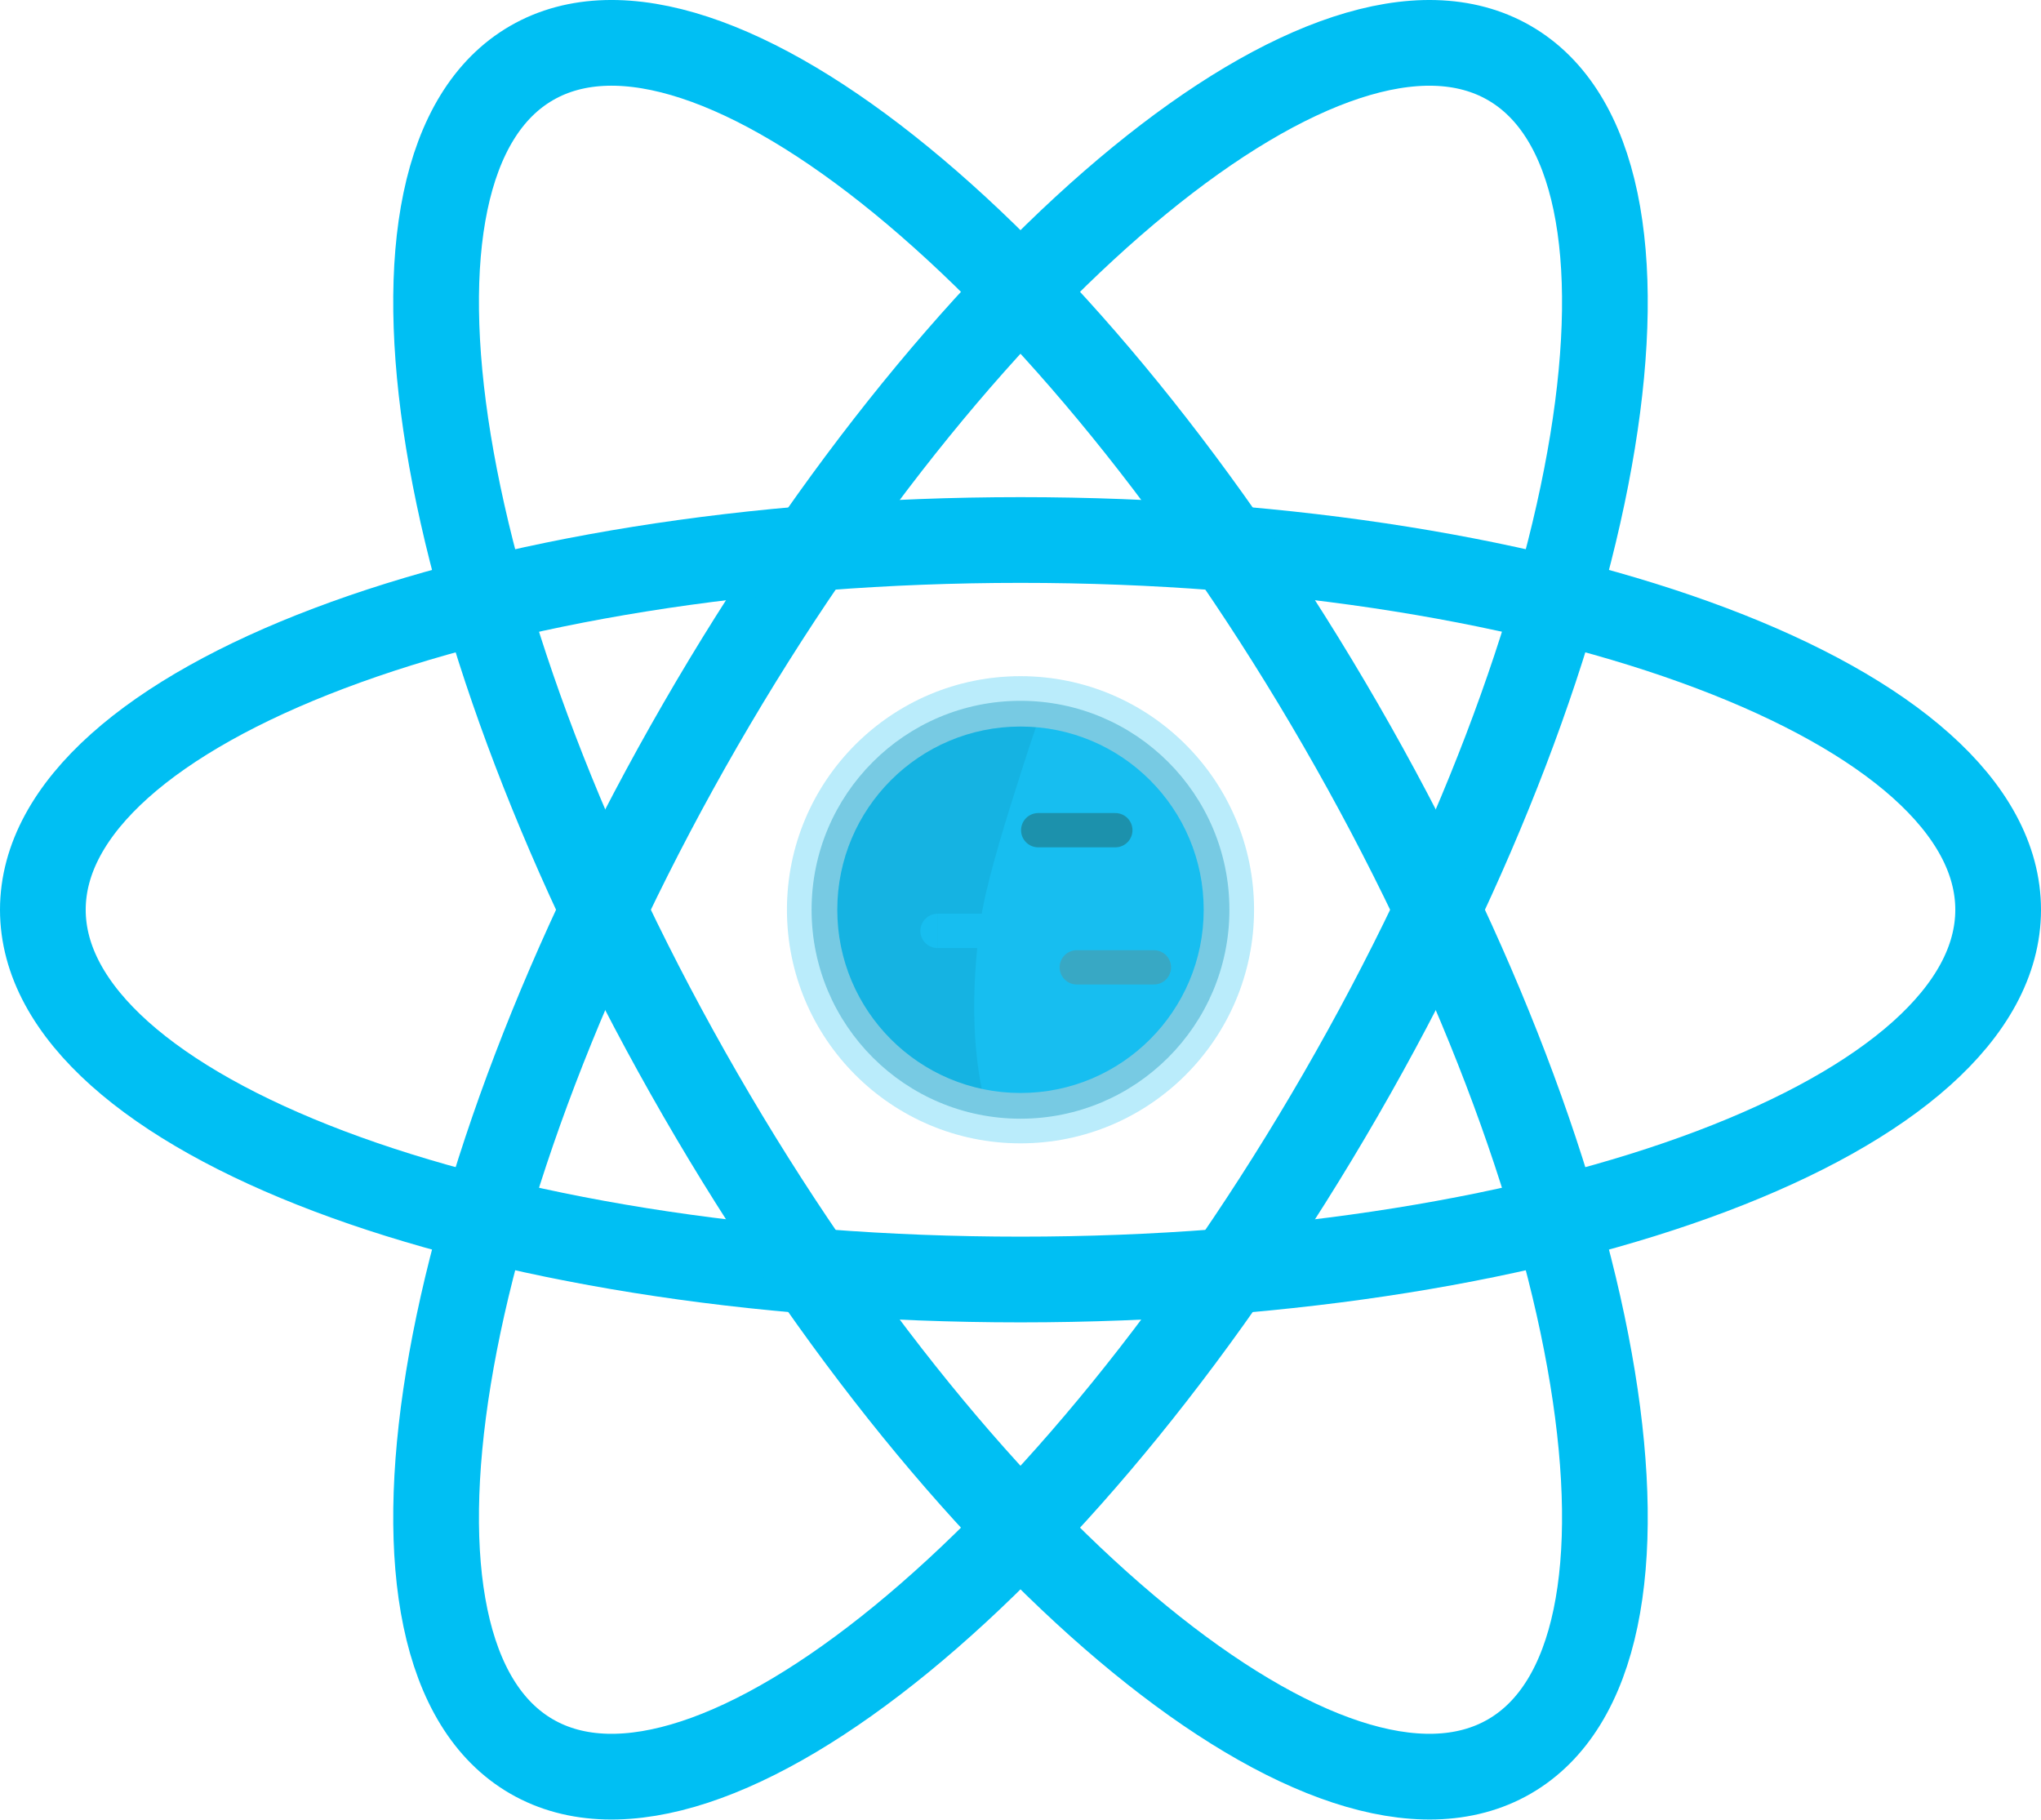
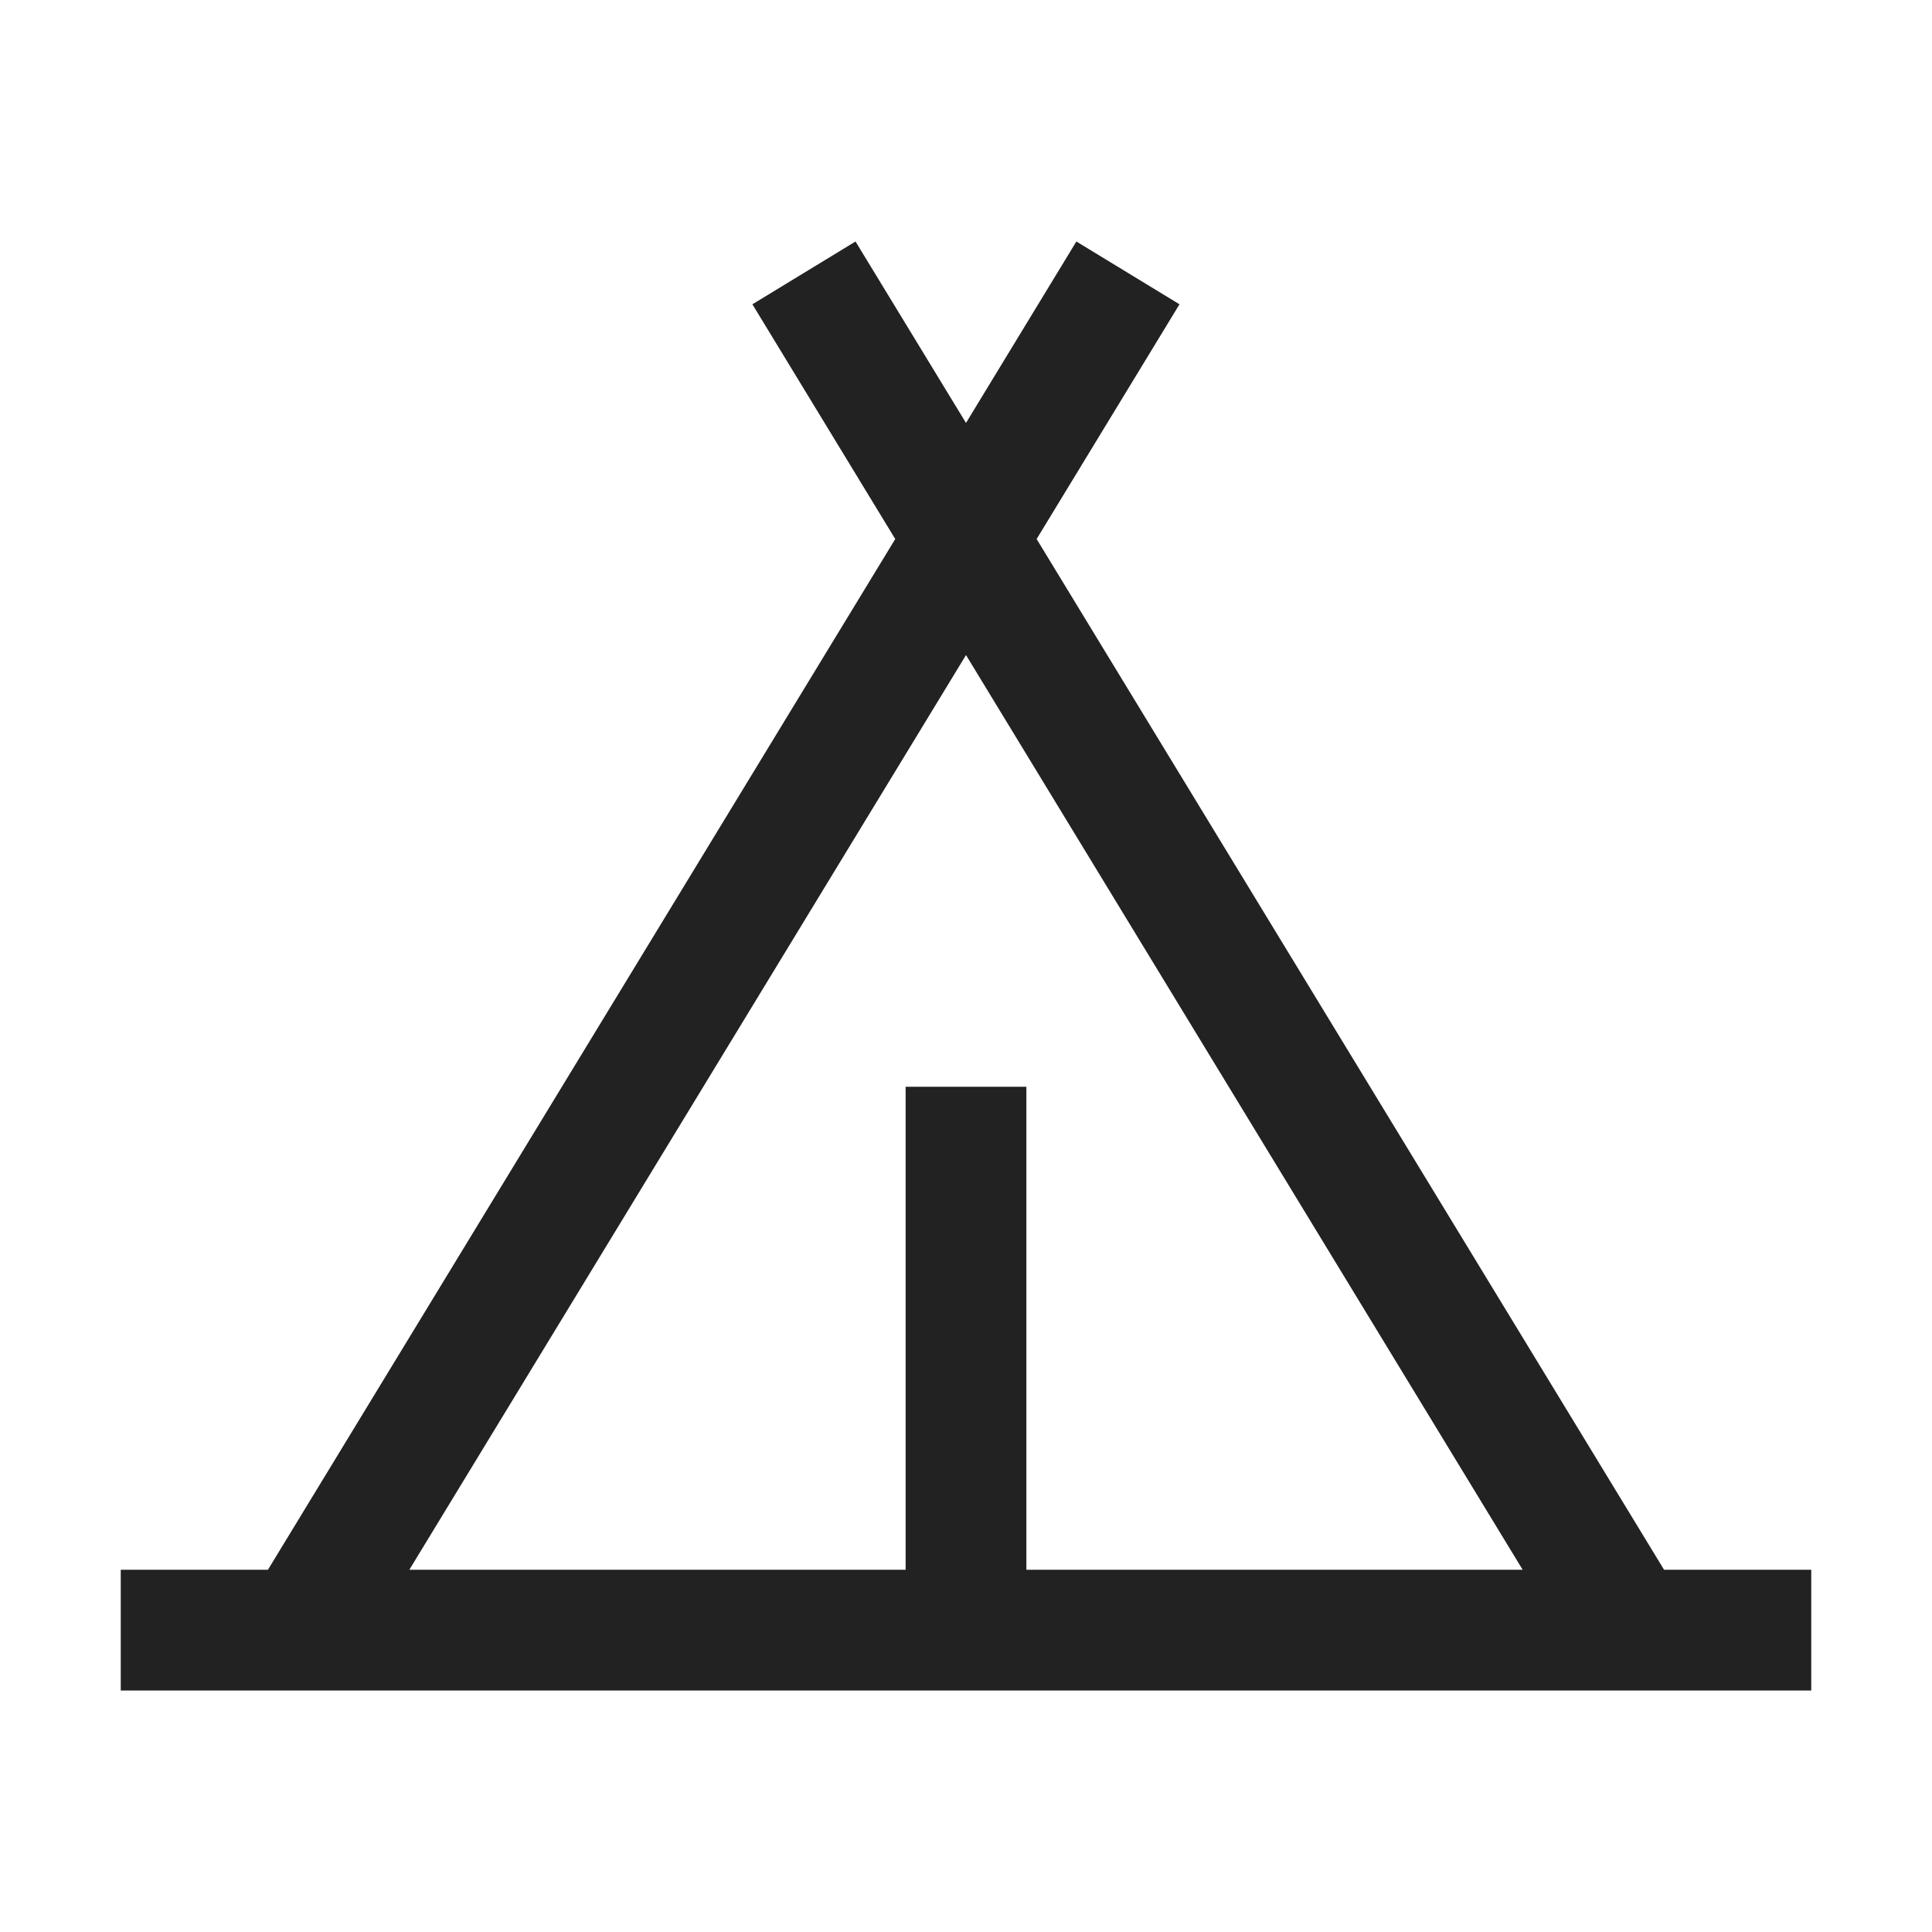
- <svg xmlns="http://www.w3.org/2000/svg" id="a" viewBox="0 0 952.54 849.07">
-   <defs>
-     <style>.b,.c{opacity:.3;}.b,.d{fill:#17bef0;}.e{fill:#0e86a9;opacity:.4;}.f{stroke:#00bff3;stroke-width:40px;}.f,.c,.g{fill:none;stroke-miterlimit:10;}.c{stroke:#29290d;}.c,.g{stroke-linecap:round;stroke-width:16px;}.g{opacity:.5;stroke:#5a9298;}.h{fill:#005068;opacity:.1;}</style>
-   </defs>
-   <ellipse class="f" cx="476.27" cy="424.53" rx="456.27" ry="172.54" transform="translate(-129.52 624.73) rotate(-60)" />
-   <ellipse class="f" cx="476.27" cy="424.53" rx="456.27" ry="172.54" />
-   <ellipse class="f" cx="476.27" cy="424.53" rx="172.54" ry="456.27" transform="translate(-148.46 295.01) rotate(-30)" />
-   <circle class="e" cx="476.27" cy="424.53" r="97.5" />
-   <circle class="b" cx="476.27" cy="424.53" r="109" />
-   <circle class="d" cx="476.27" cy="424.53" r="85.5" />
-   <line class="g" x1="502.53" y1="451.4" x2="538.53" y2="451.4" />
-   <line class="c" x1="484.53" y1="387.4" x2="520.53" y2="387.4" />
-   <path class="h" d="M458.53,424.4c3.52-18.46,11.58-43.8,18-64,2.37-7.45,4.7-14.48,6.94-21.04-2.38-.2-4.78-.32-7.2-.32-47.22,0-85.5,38.28-85.5,85.5,0,41.02,28.9,75.28,67.44,83.57-7.86-38.35-.24-80.75,.32-83.71Z" />
-   <path class="d" d="M437.53,442.4c-4.39,0-8-3.61-8-8s3.61-8,8-8v16Z" />
-   <rect class="d" x="437.53" y="426.4" width="27" height="16" />
+ <svg xmlns="http://www.w3.org/2000/svg" width="32" height="32" viewBox="0 0 32 32" fill="none">
+   <path fill-rule="evenodd" clip-rule="evenodd" d="M27.562 26L17.17 8.928l2.366-3.888L17.828 4L16 7.005L14.17 4l-1.708 1.04l2.366 3.888L4.438 26H2v2h28v-2zM16 10.85L25.22 26H17v-8h-2v8H6.78z" fill="#222" />
</svg>
